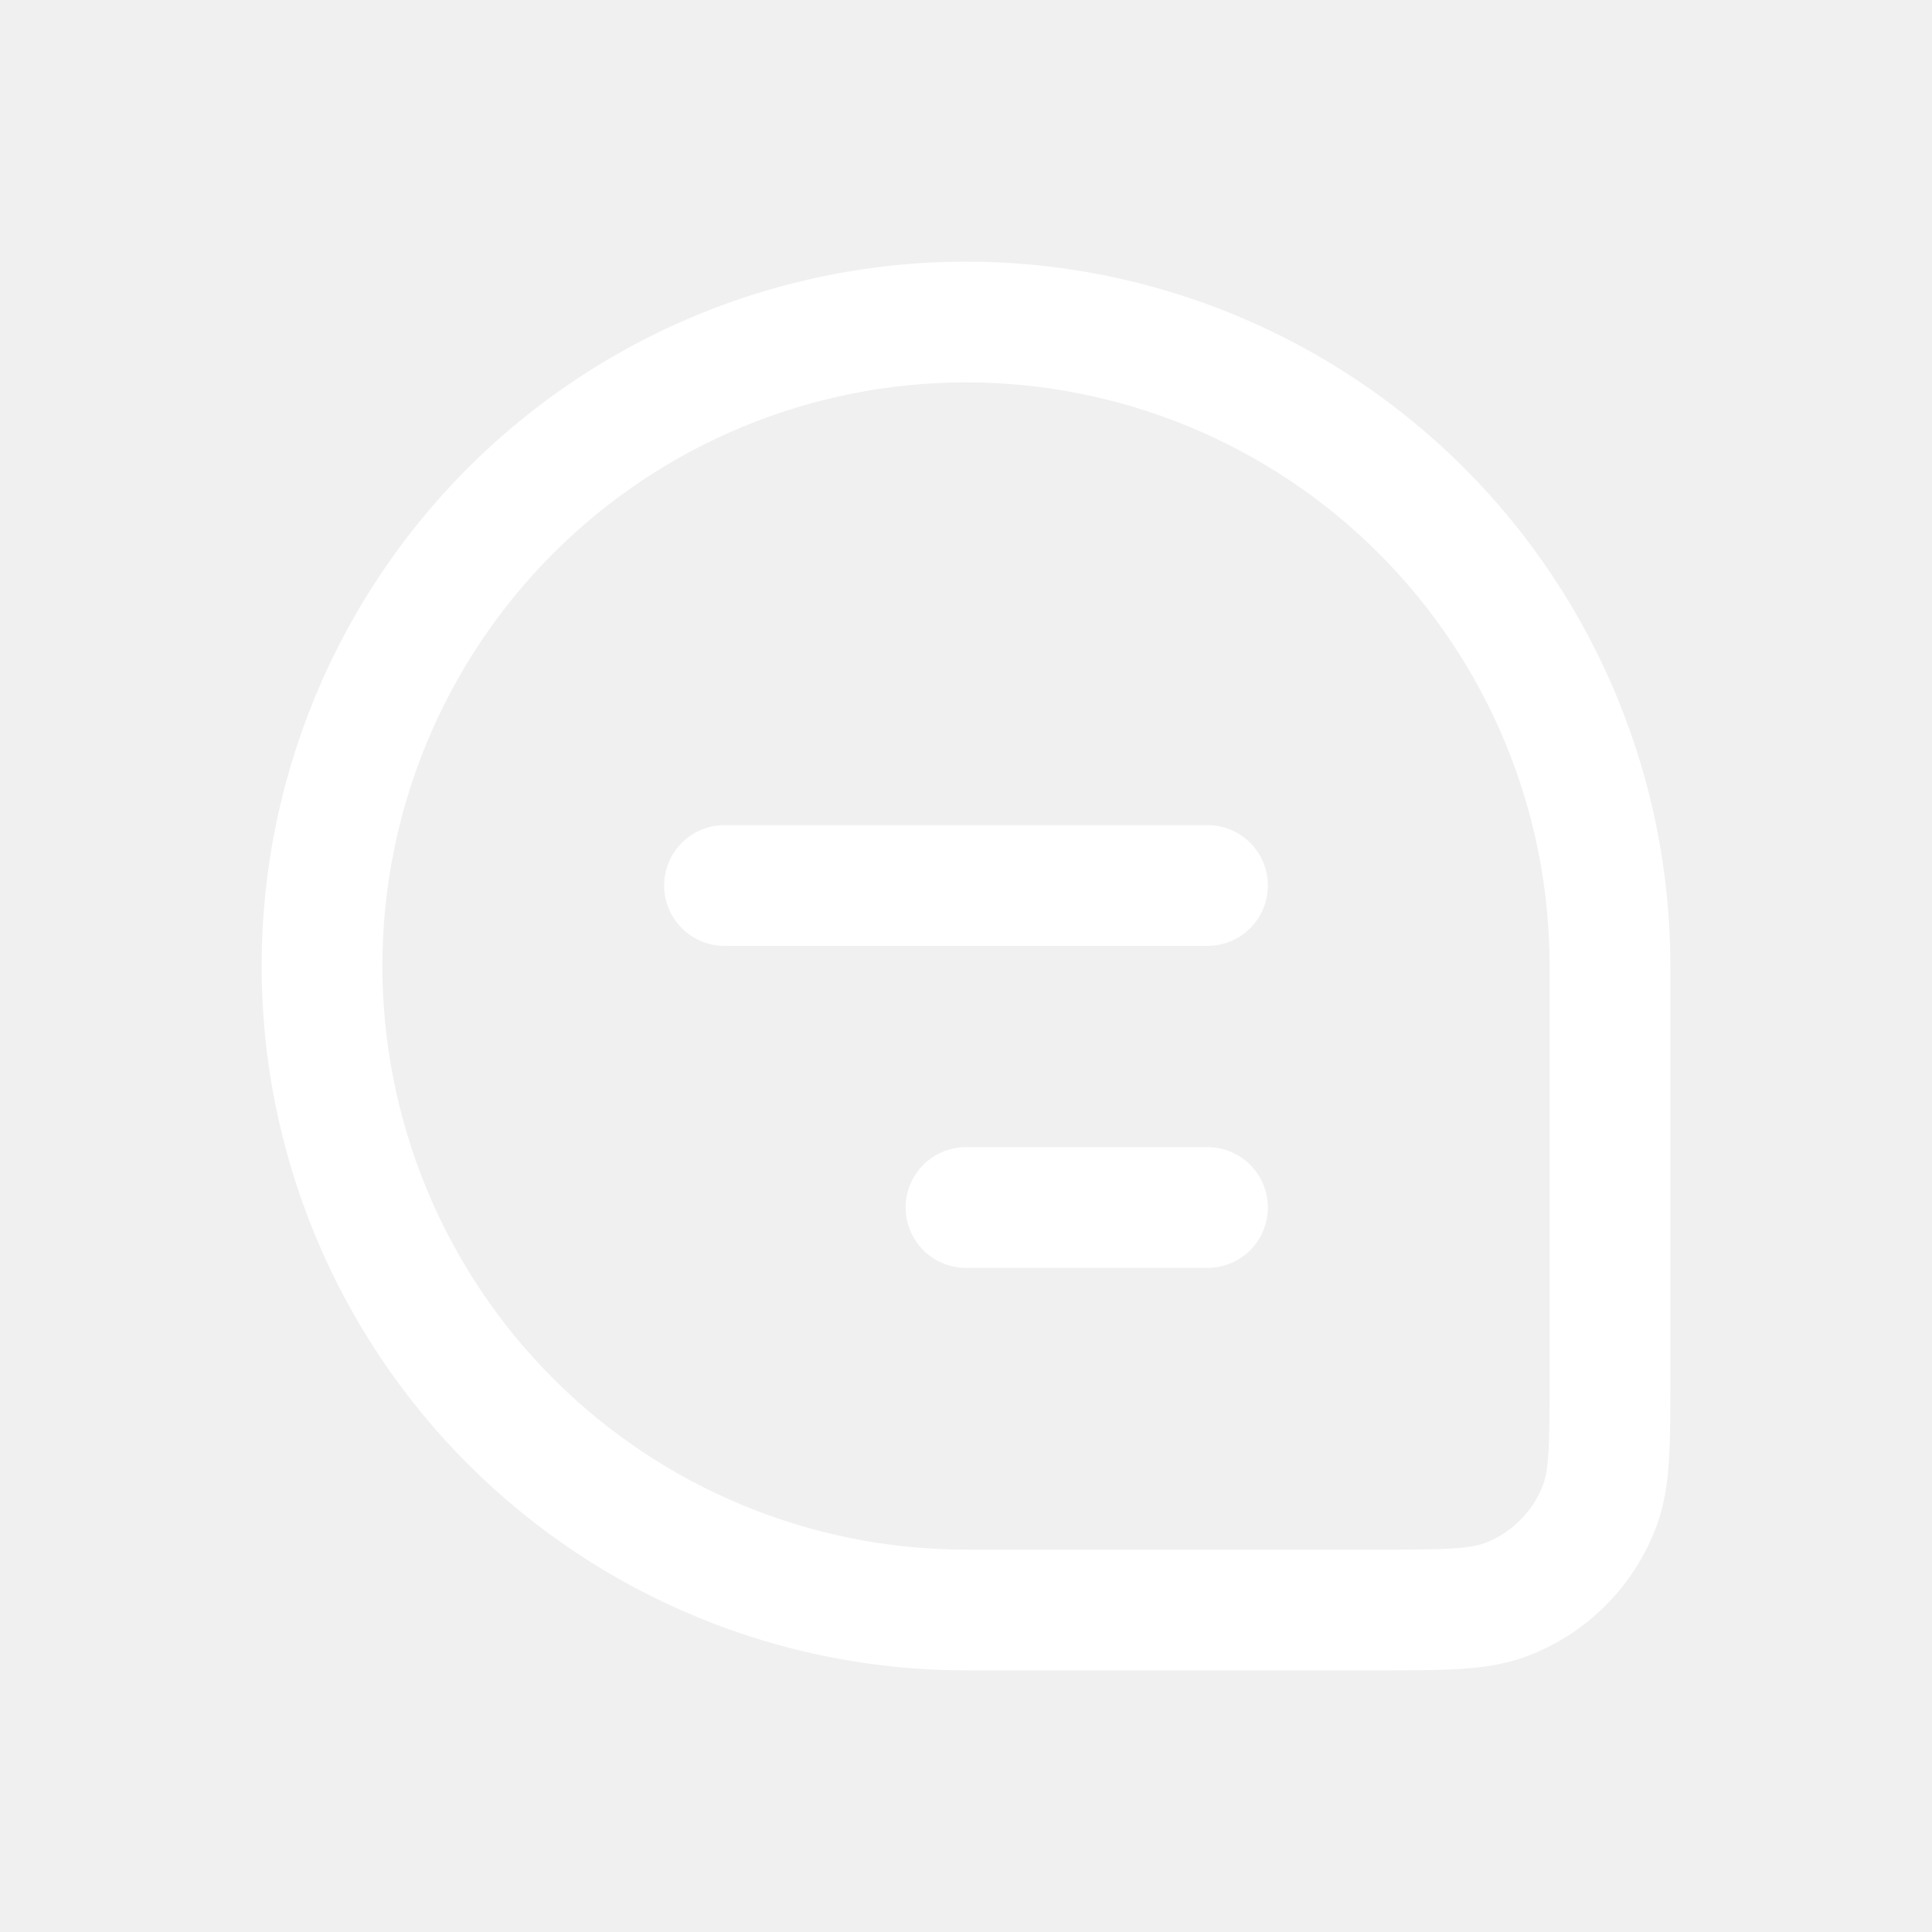
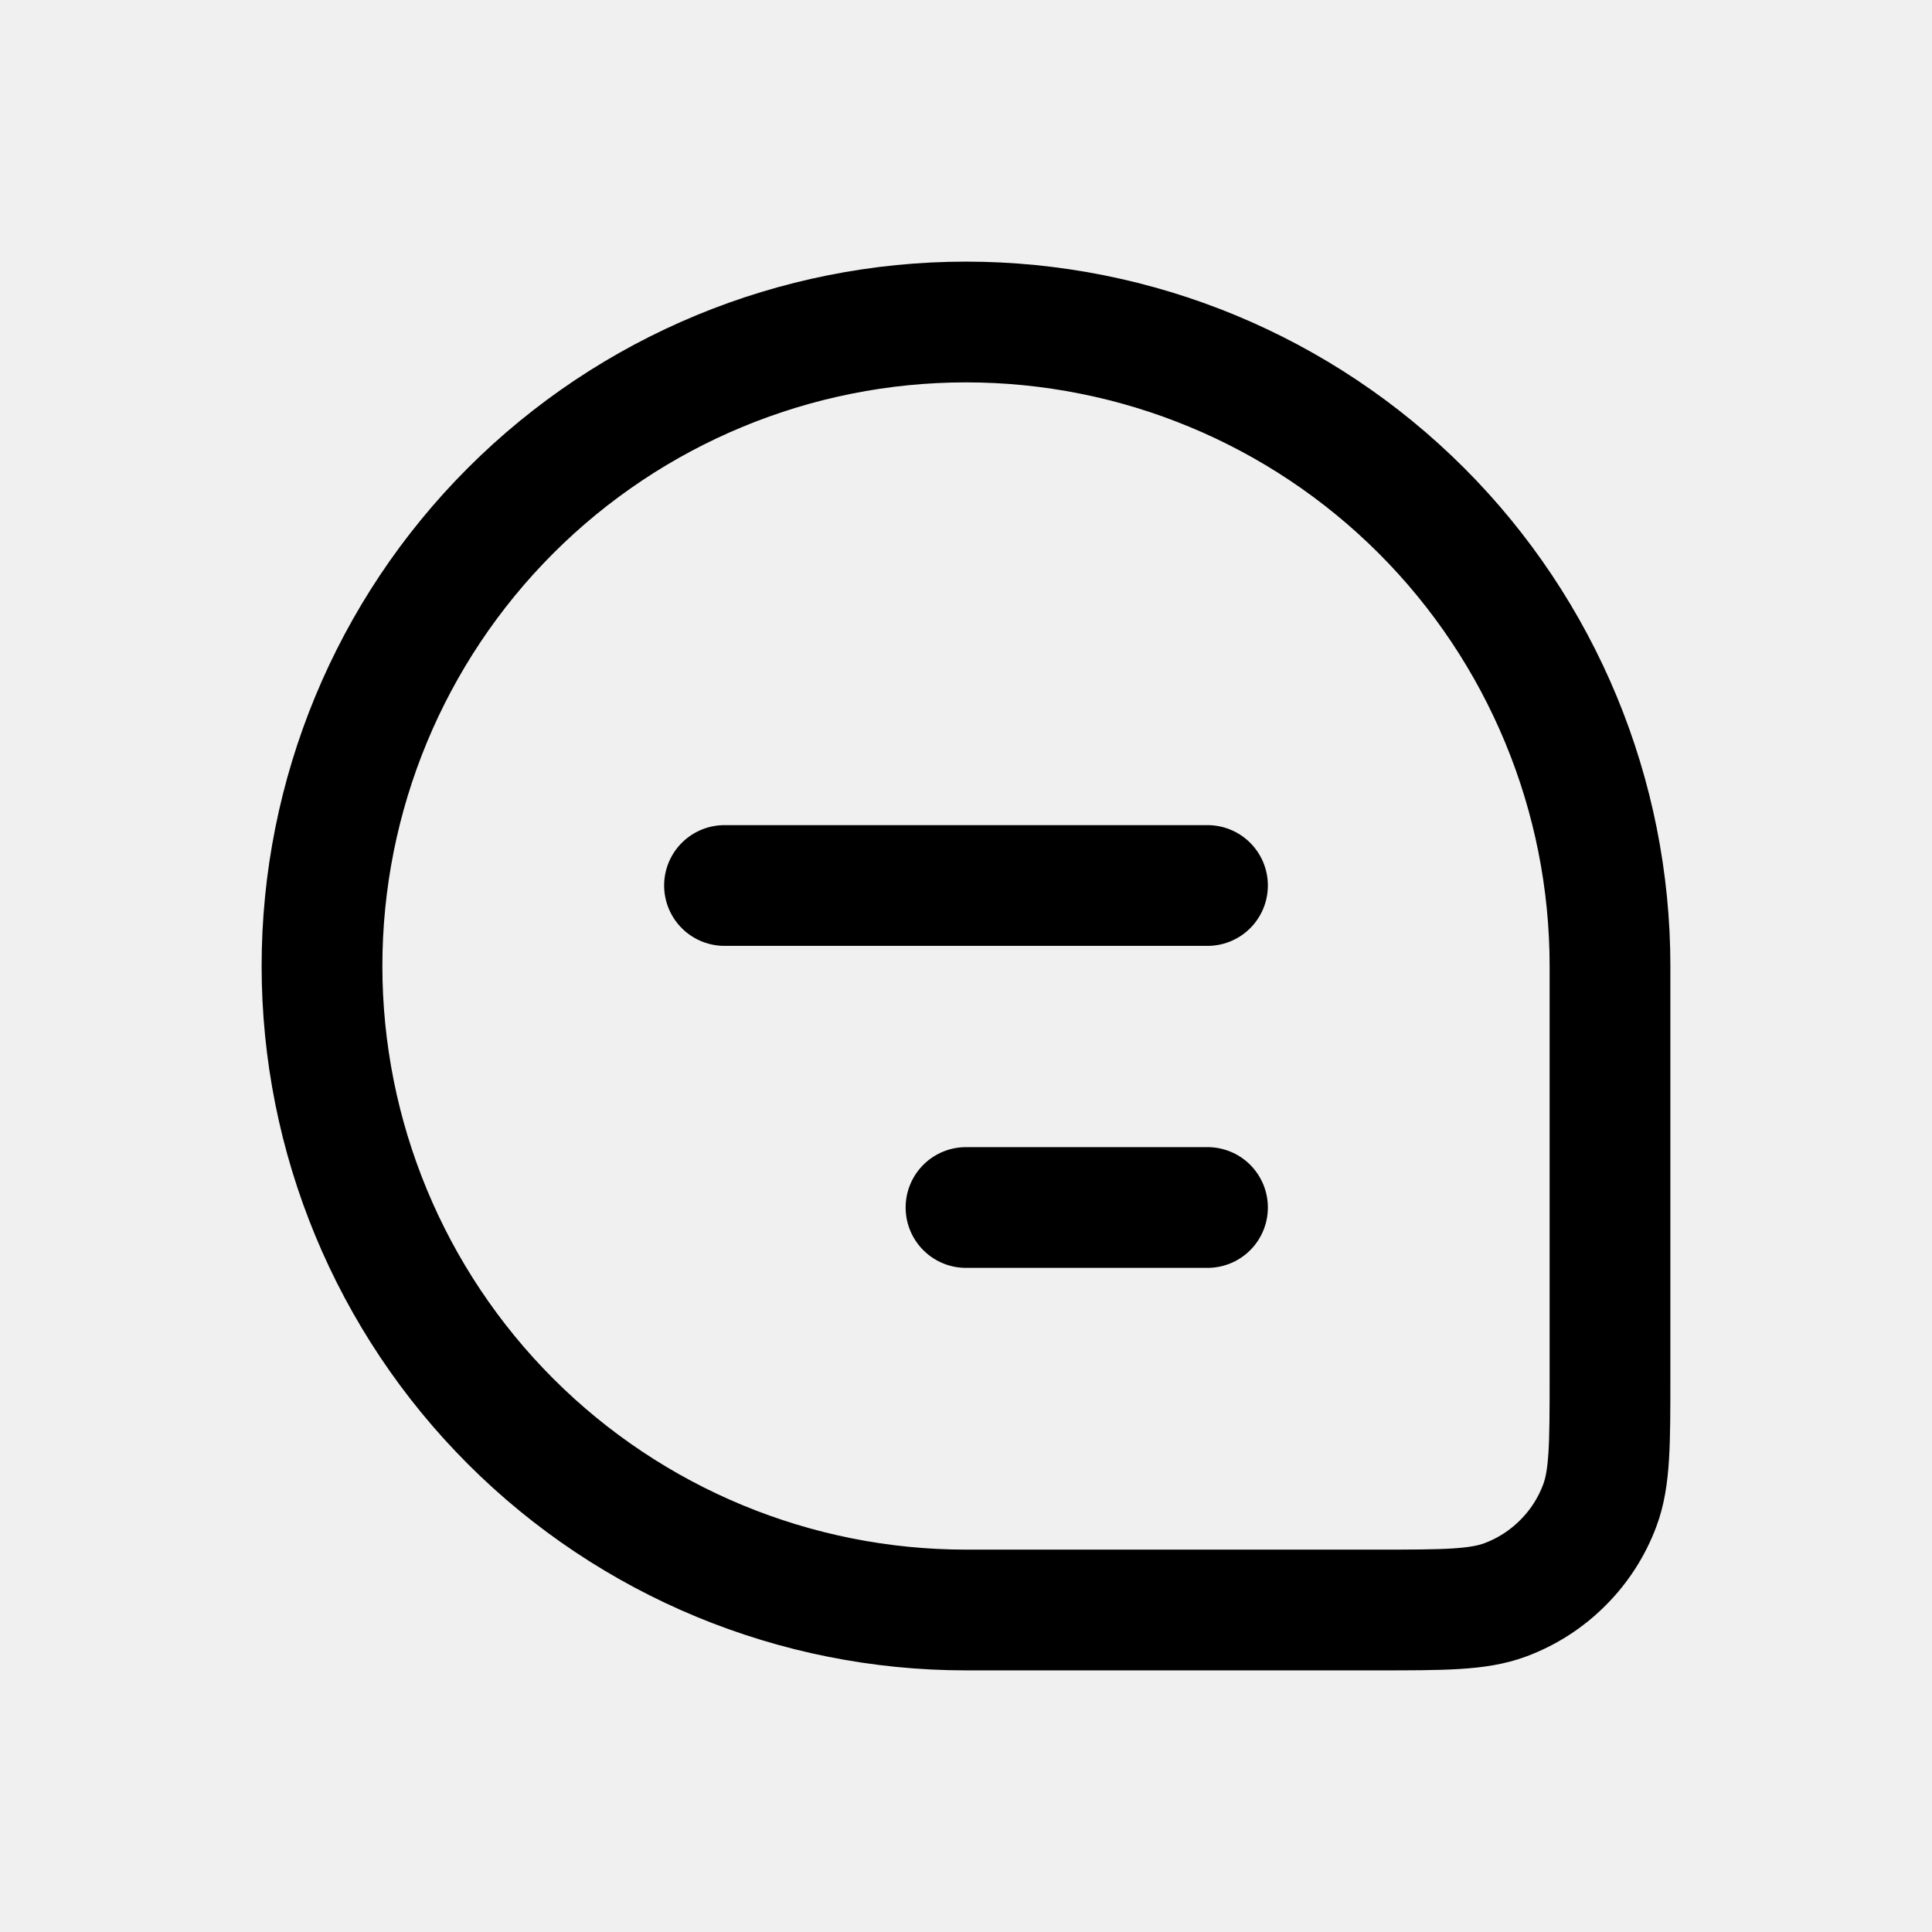
<svg xmlns="http://www.w3.org/2000/svg" width="24" height="24" viewBox="0 0 24 24" fill="none">
-   <path d="M4 12C4 9.878 4.843 7.843 6.343 6.343C7.843 4.843 9.878 4 12 4C14.122 4 16.157 4.843 17.657 6.343C19.157 7.843 20 9.878 20 12V17.09C20 17.938 20 18.36 19.874 18.699C19.774 18.968 19.617 19.212 19.414 19.414C19.212 19.617 18.968 19.774 18.699 19.874C18.36 20 17.937 20 17.09 20H12C9.878 20 7.843 19.157 6.343 17.657C4.843 16.157 4 14.122 4 12Z" stroke="white" stroke-width="1.5" />
-   <path d="M9 11H15M12 15H15" stroke="white" stroke-width="1.5" stroke-linecap="round" stroke-linejoin="round" />
+   <path d="M4 12C4 9.878 4.843 7.843 6.343 6.343C7.843 4.843 9.878 4 12 4C14.122 4 16.157 4.843 17.657 6.343C19.157 7.843 20 9.878 20 12V17.09C20 17.938 20 18.36 19.874 18.699C19.774 18.968 19.617 19.212 19.414 19.414C19.212 19.617 18.968 19.774 18.699 19.874C18.36 20 17.937 20 17.09 20H12C9.878 20 7.843 19.157 6.343 17.657C4.843 16.157 4 14.122 4 12Z" stroke="black" stroke-width="1.5" />
+   <path d="M9 11H15M12 15H15" stroke="black" stroke-width="1.5" stroke-linecap="round" stroke-linejoin="round" />
</svg>
